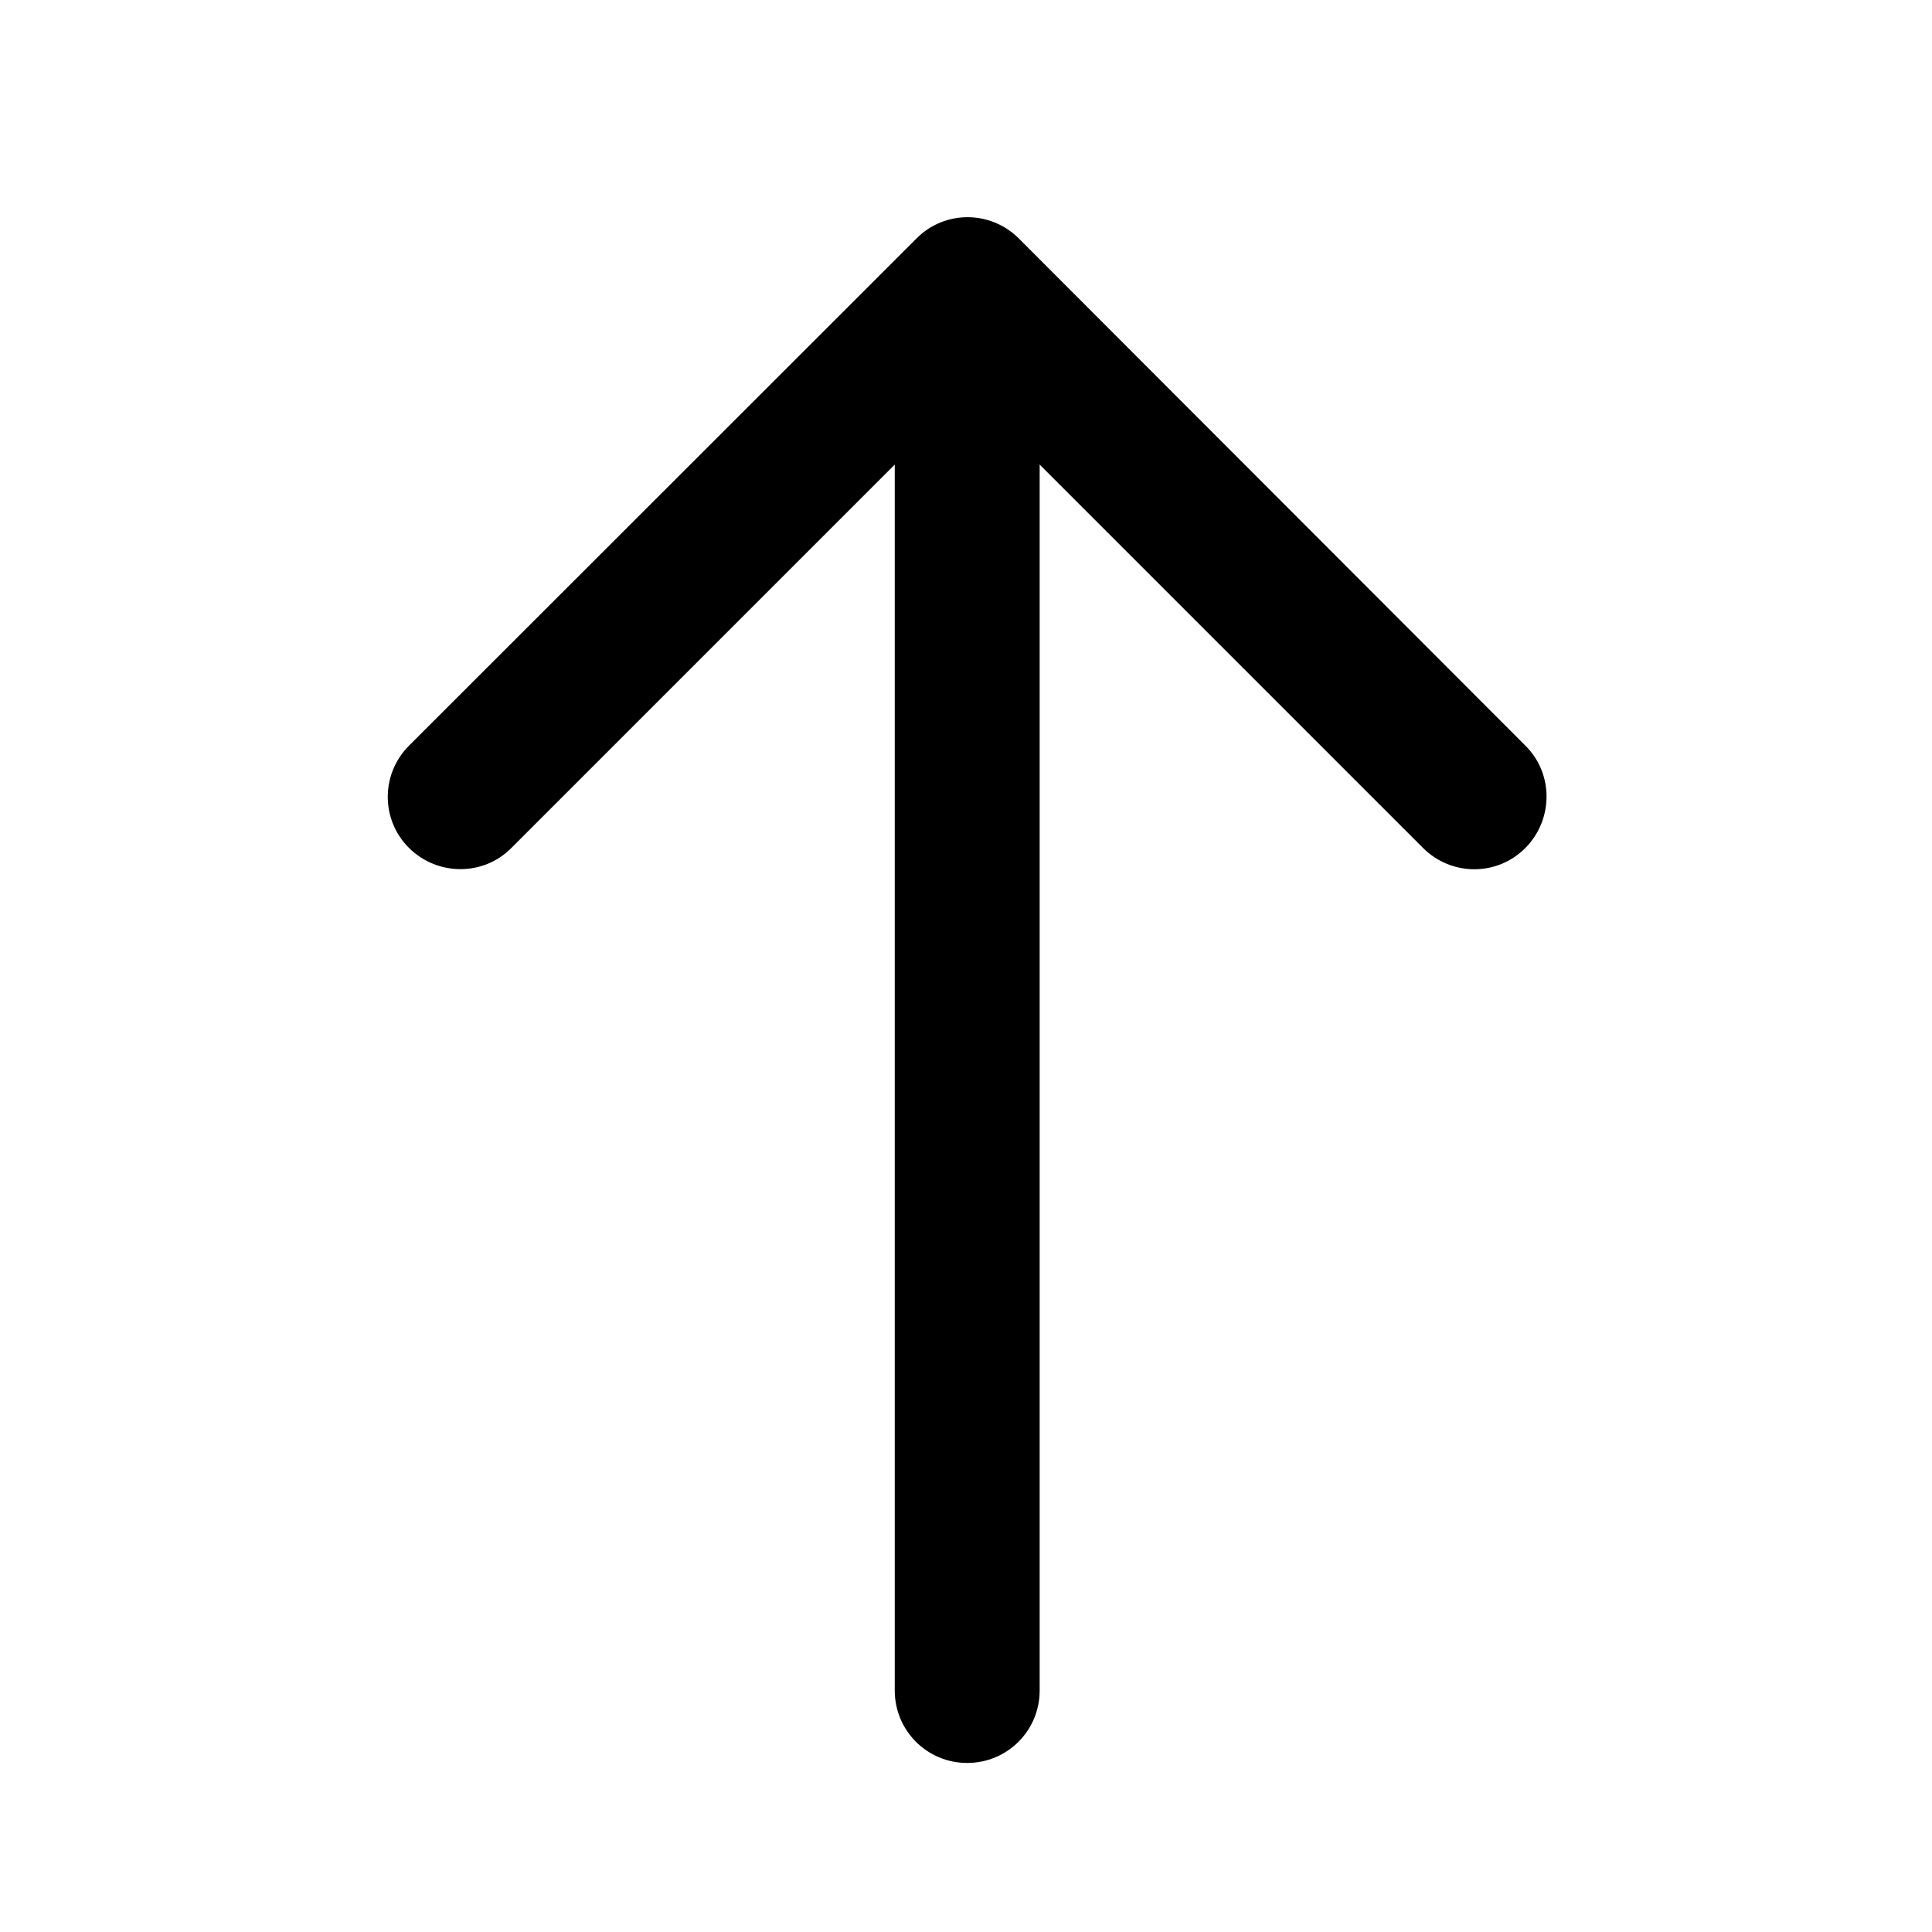
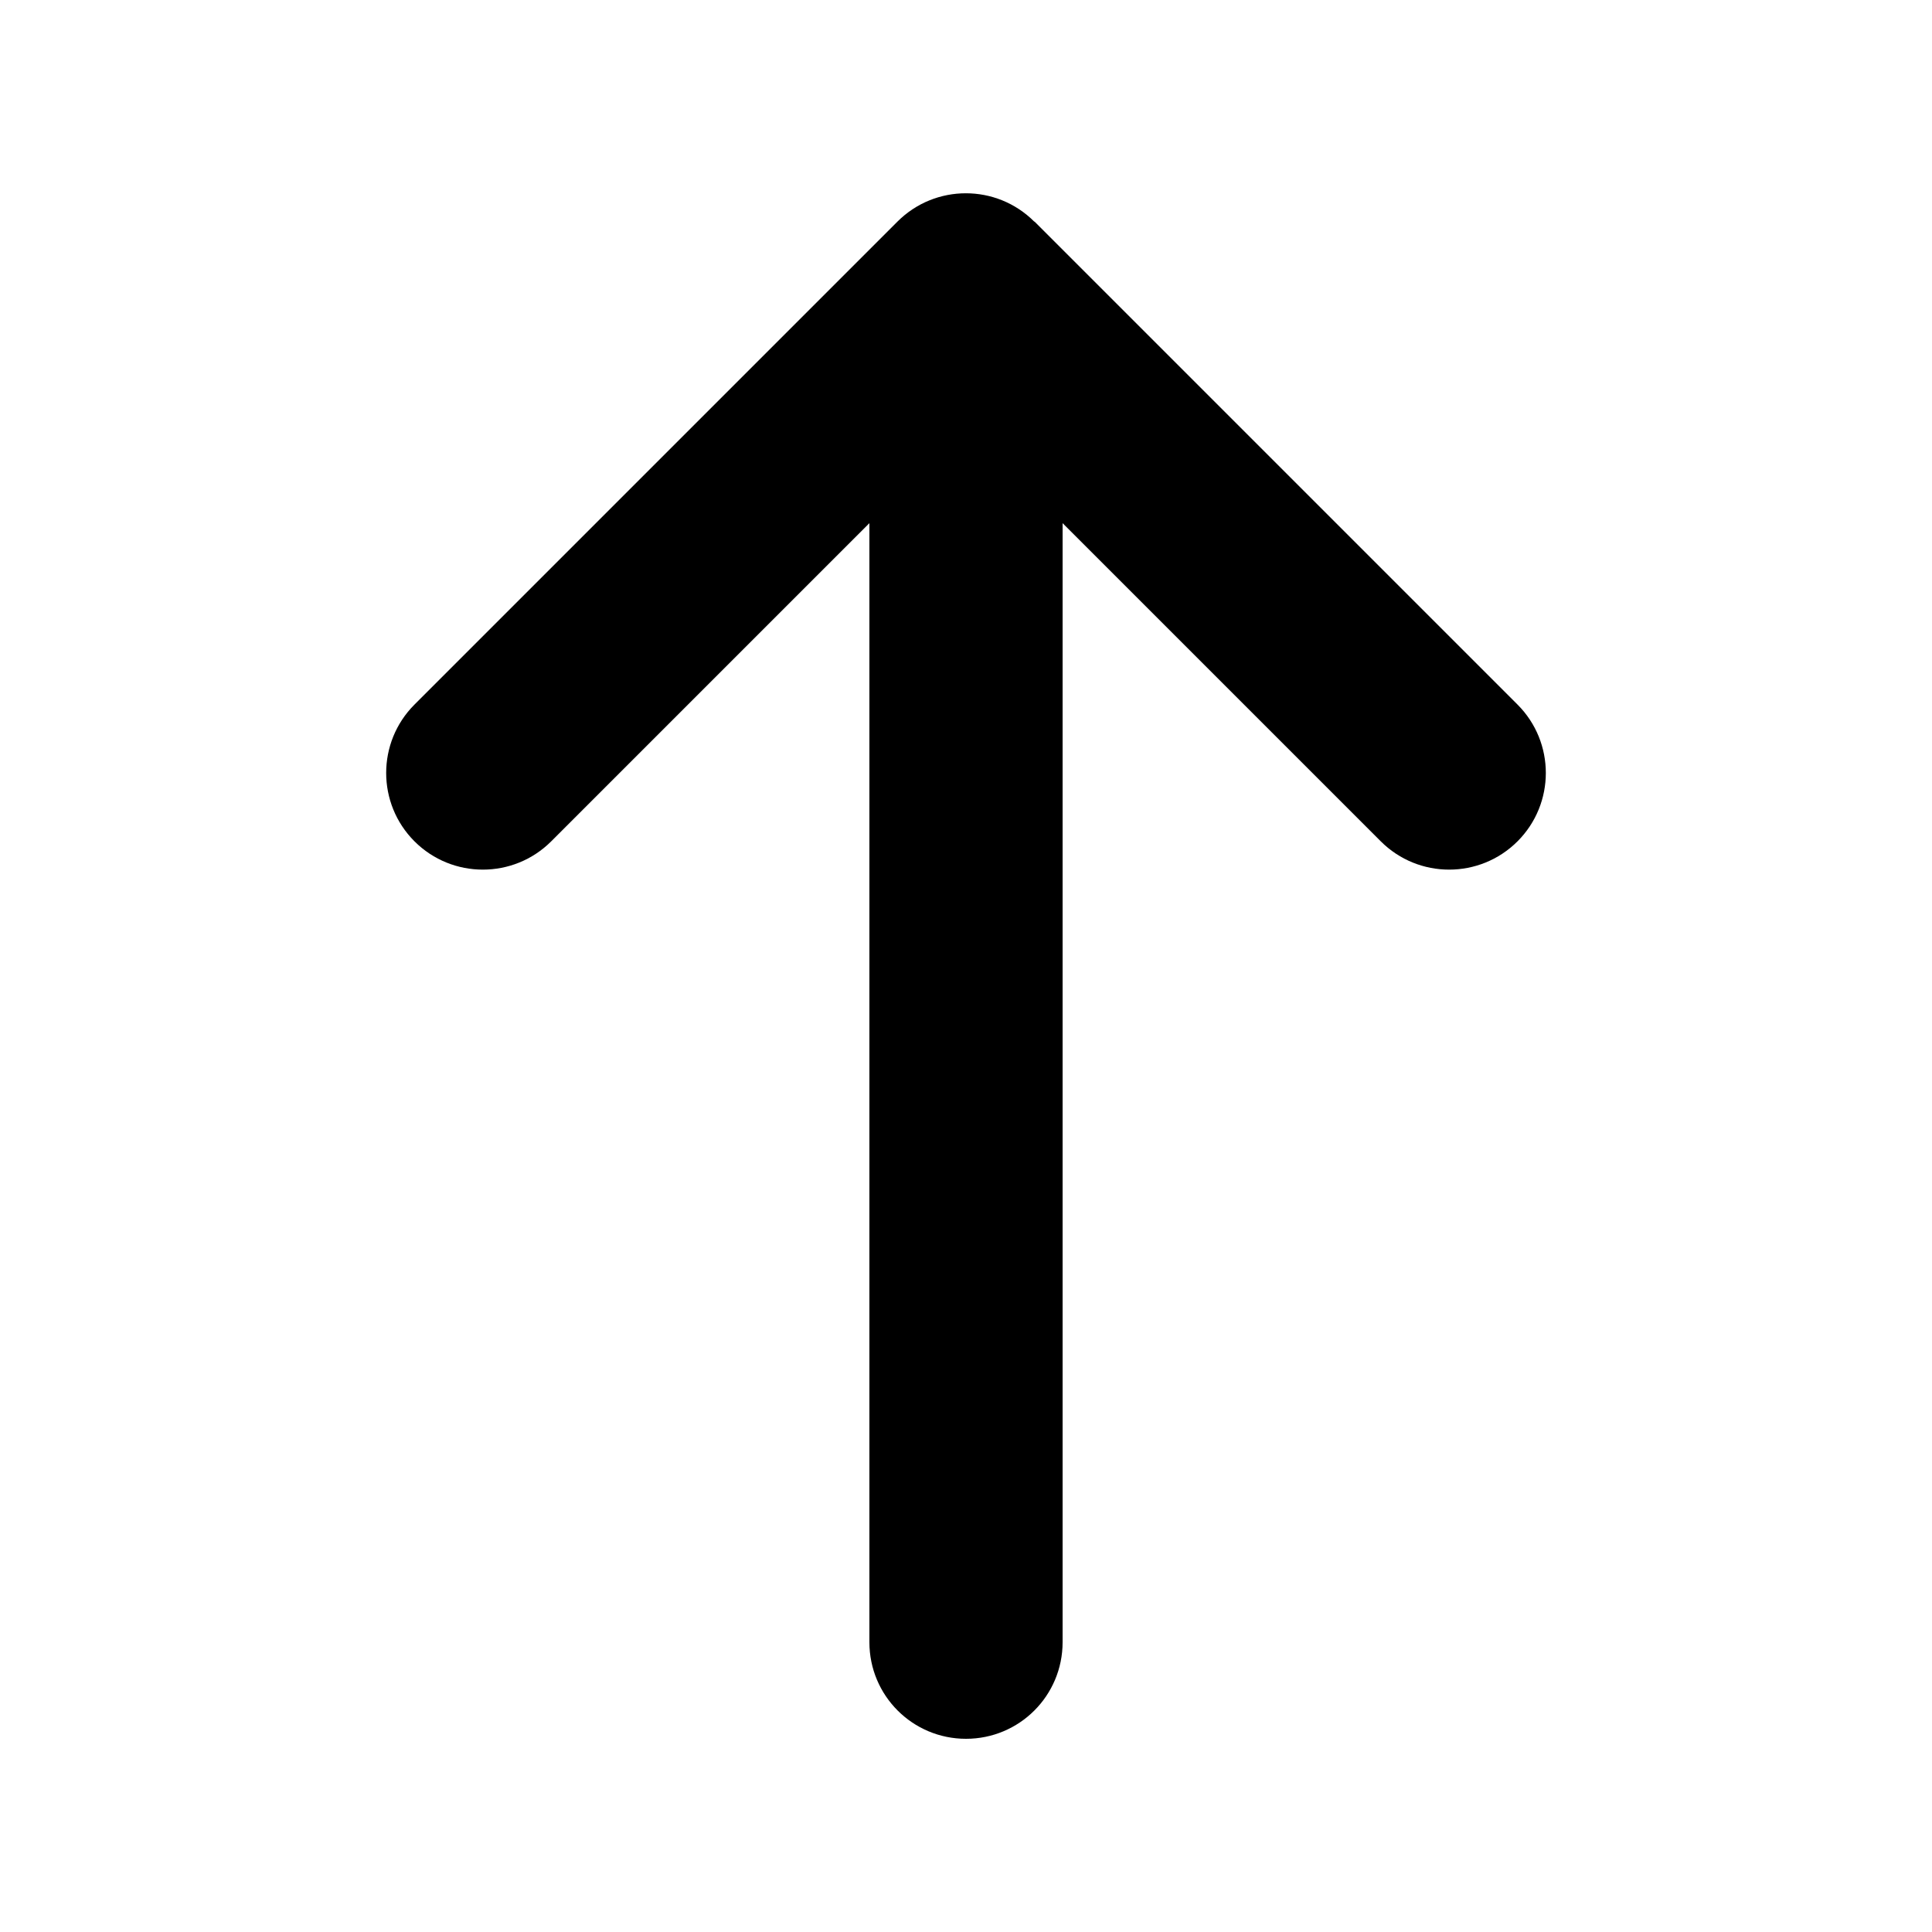
- <svg xmlns="http://www.w3.org/2000/svg" viewBox="0 0 640 640">
-   <path d="M337.5 79C328.1 69.6 312.9 69.6 303.6 79L135.5 247C126.1 256.4 126.1 271.6 135.5 280.9C144.9 290.2 160.1 290.3 169.4 280.9L296.4 153.9L296.4 560C296.4 573.3 307.1 584 320.4 584C333.7 584 344.4 573.3 344.4 560L344.4 153.9L471.4 280.9C480.8 290.3 496 290.3 505.3 280.9C514.6 271.5 514.7 256.3 505.3 247L337.5 79z" />
+ <svg xmlns="http://www.w3.org/2000/svg" viewBox="0 0 640 640" fill="currentColor">
+   <path d="M342.6 73.4C330.1 60.9 309.8 60.9 297.3 73.4L137.3 233.4C124.8 245.9 124.8 266.2 137.3 278.7C149.8 291.2 170.1 291.2 182.6 278.7L288 173.3L288 544C288 561.7 302.3 576 320 576C337.7 576 352 561.7 352 544L352 173.3L457.4 278.7C469.9 291.2 490.2 291.2 502.7 278.7C515.2 266.2 515.2 245.9 502.7 233.4L342.7 73.4z" />
</svg>
